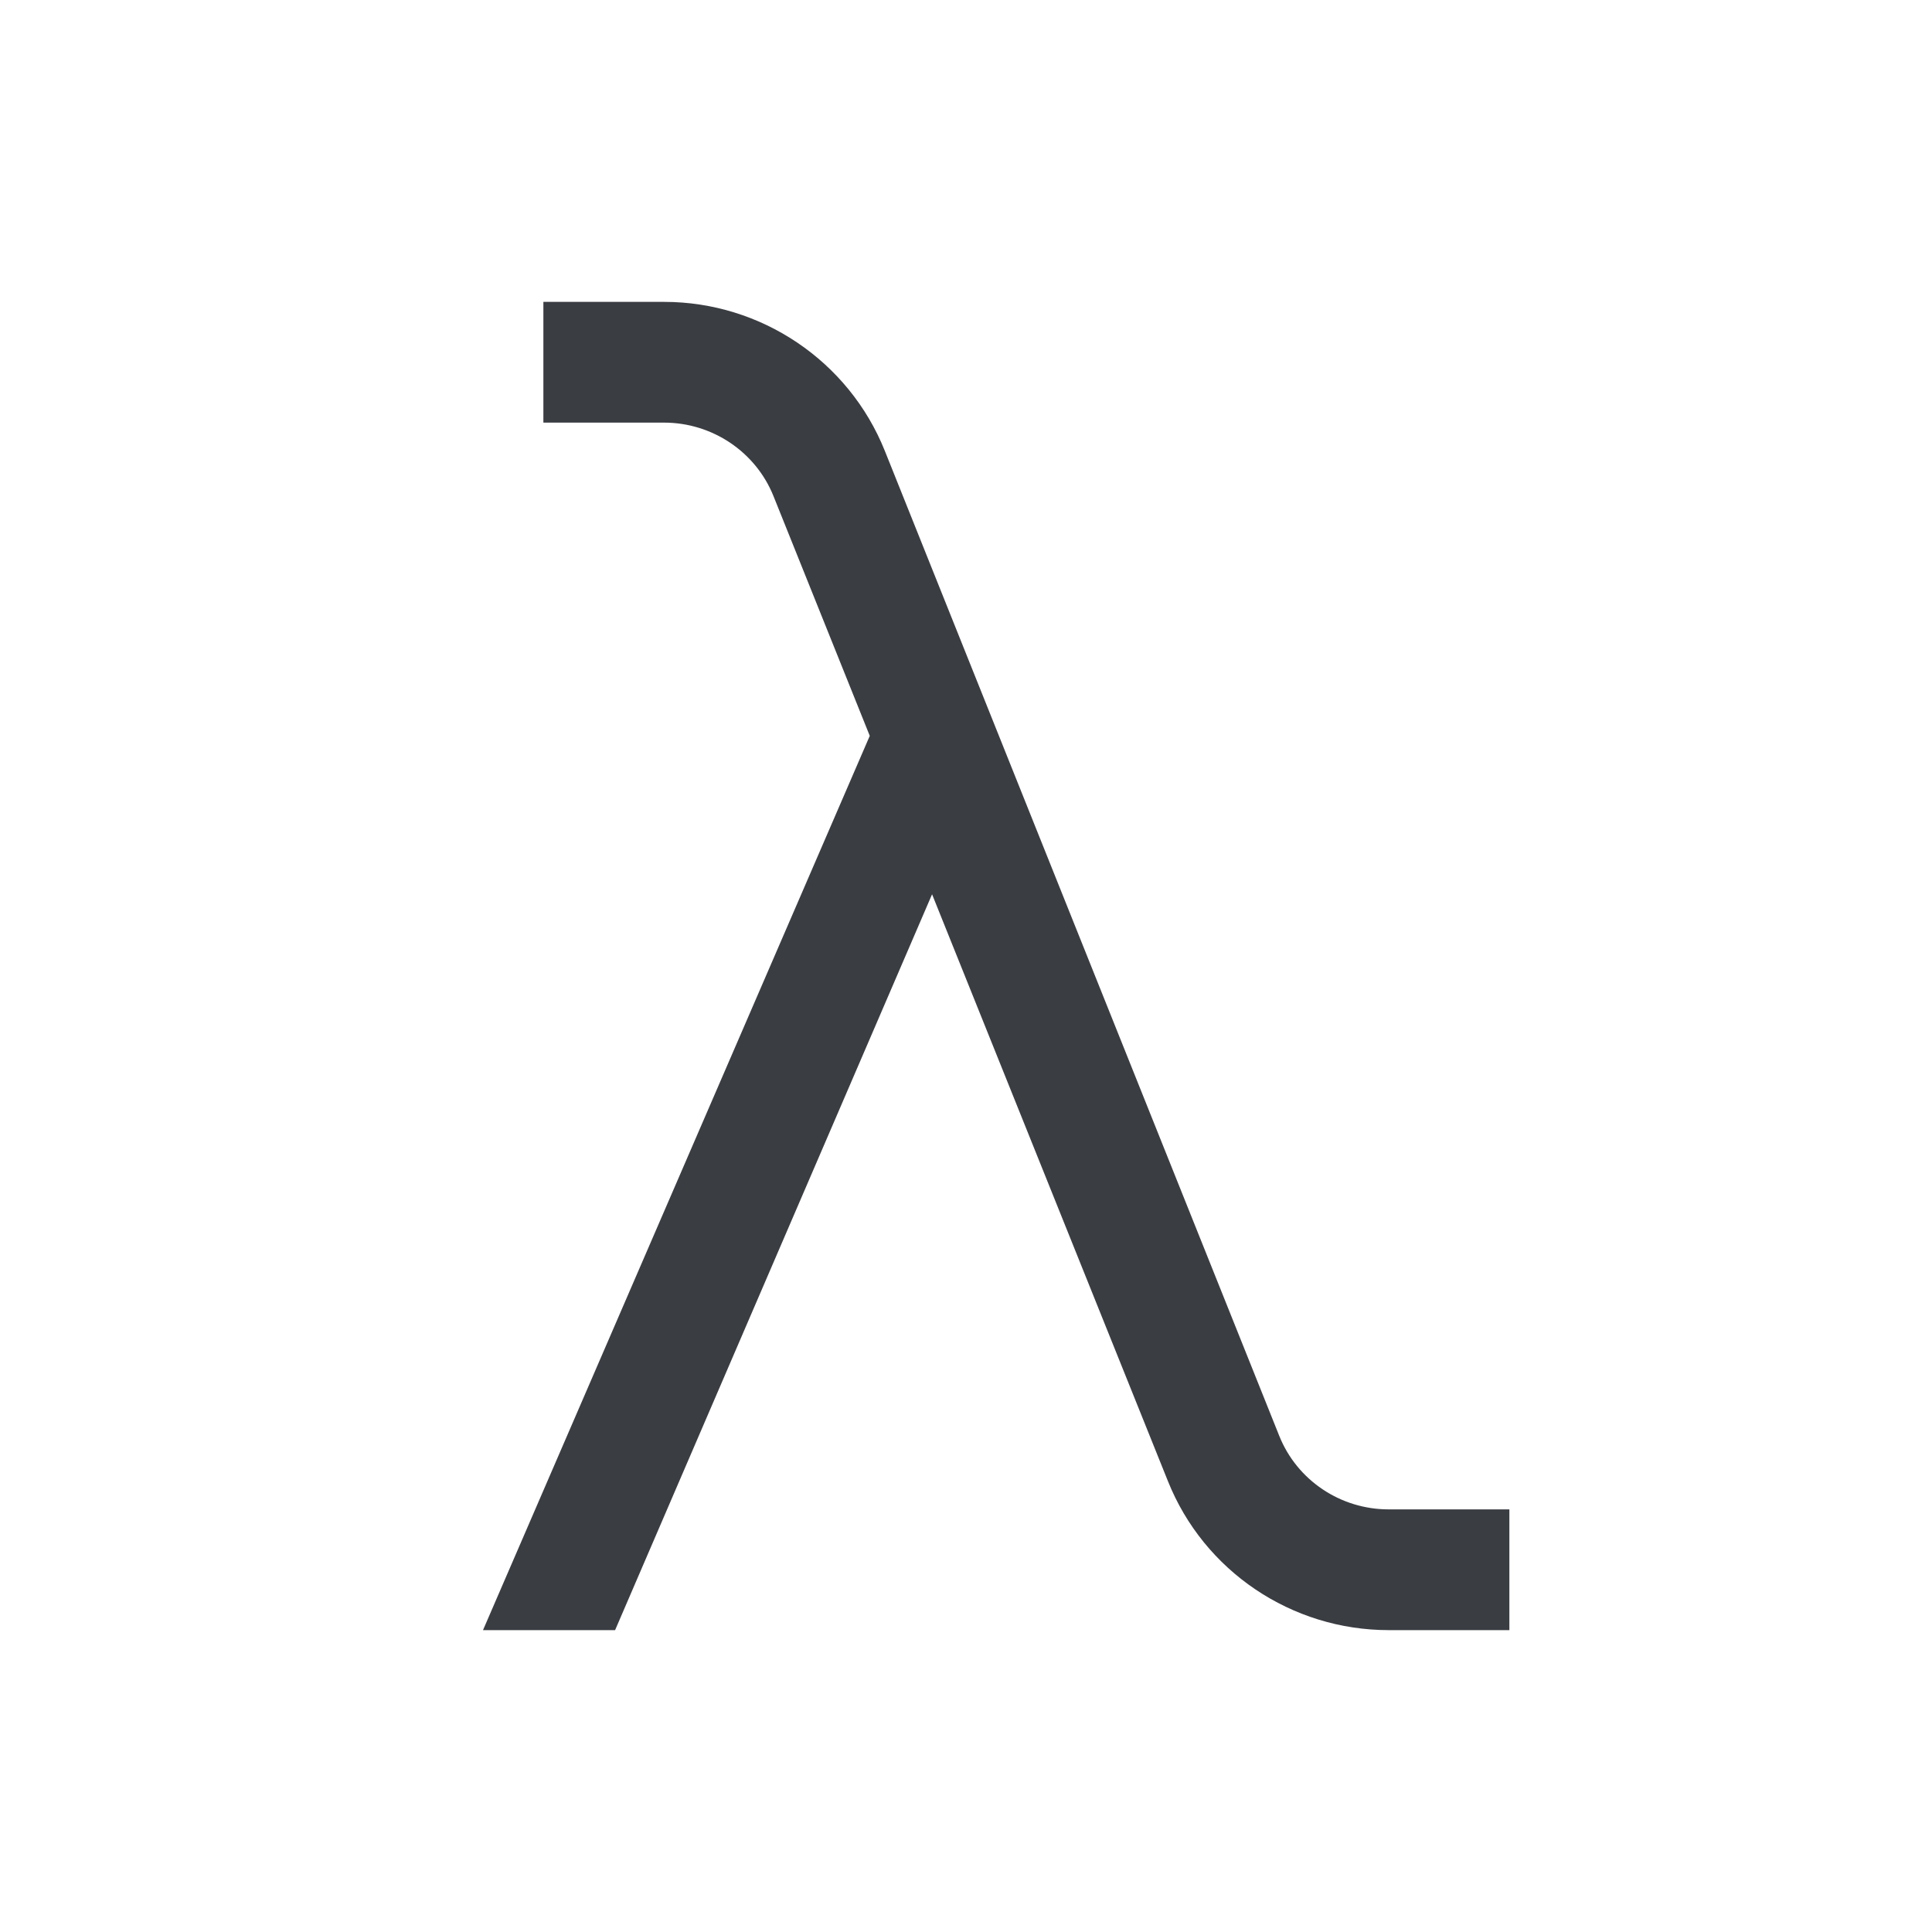
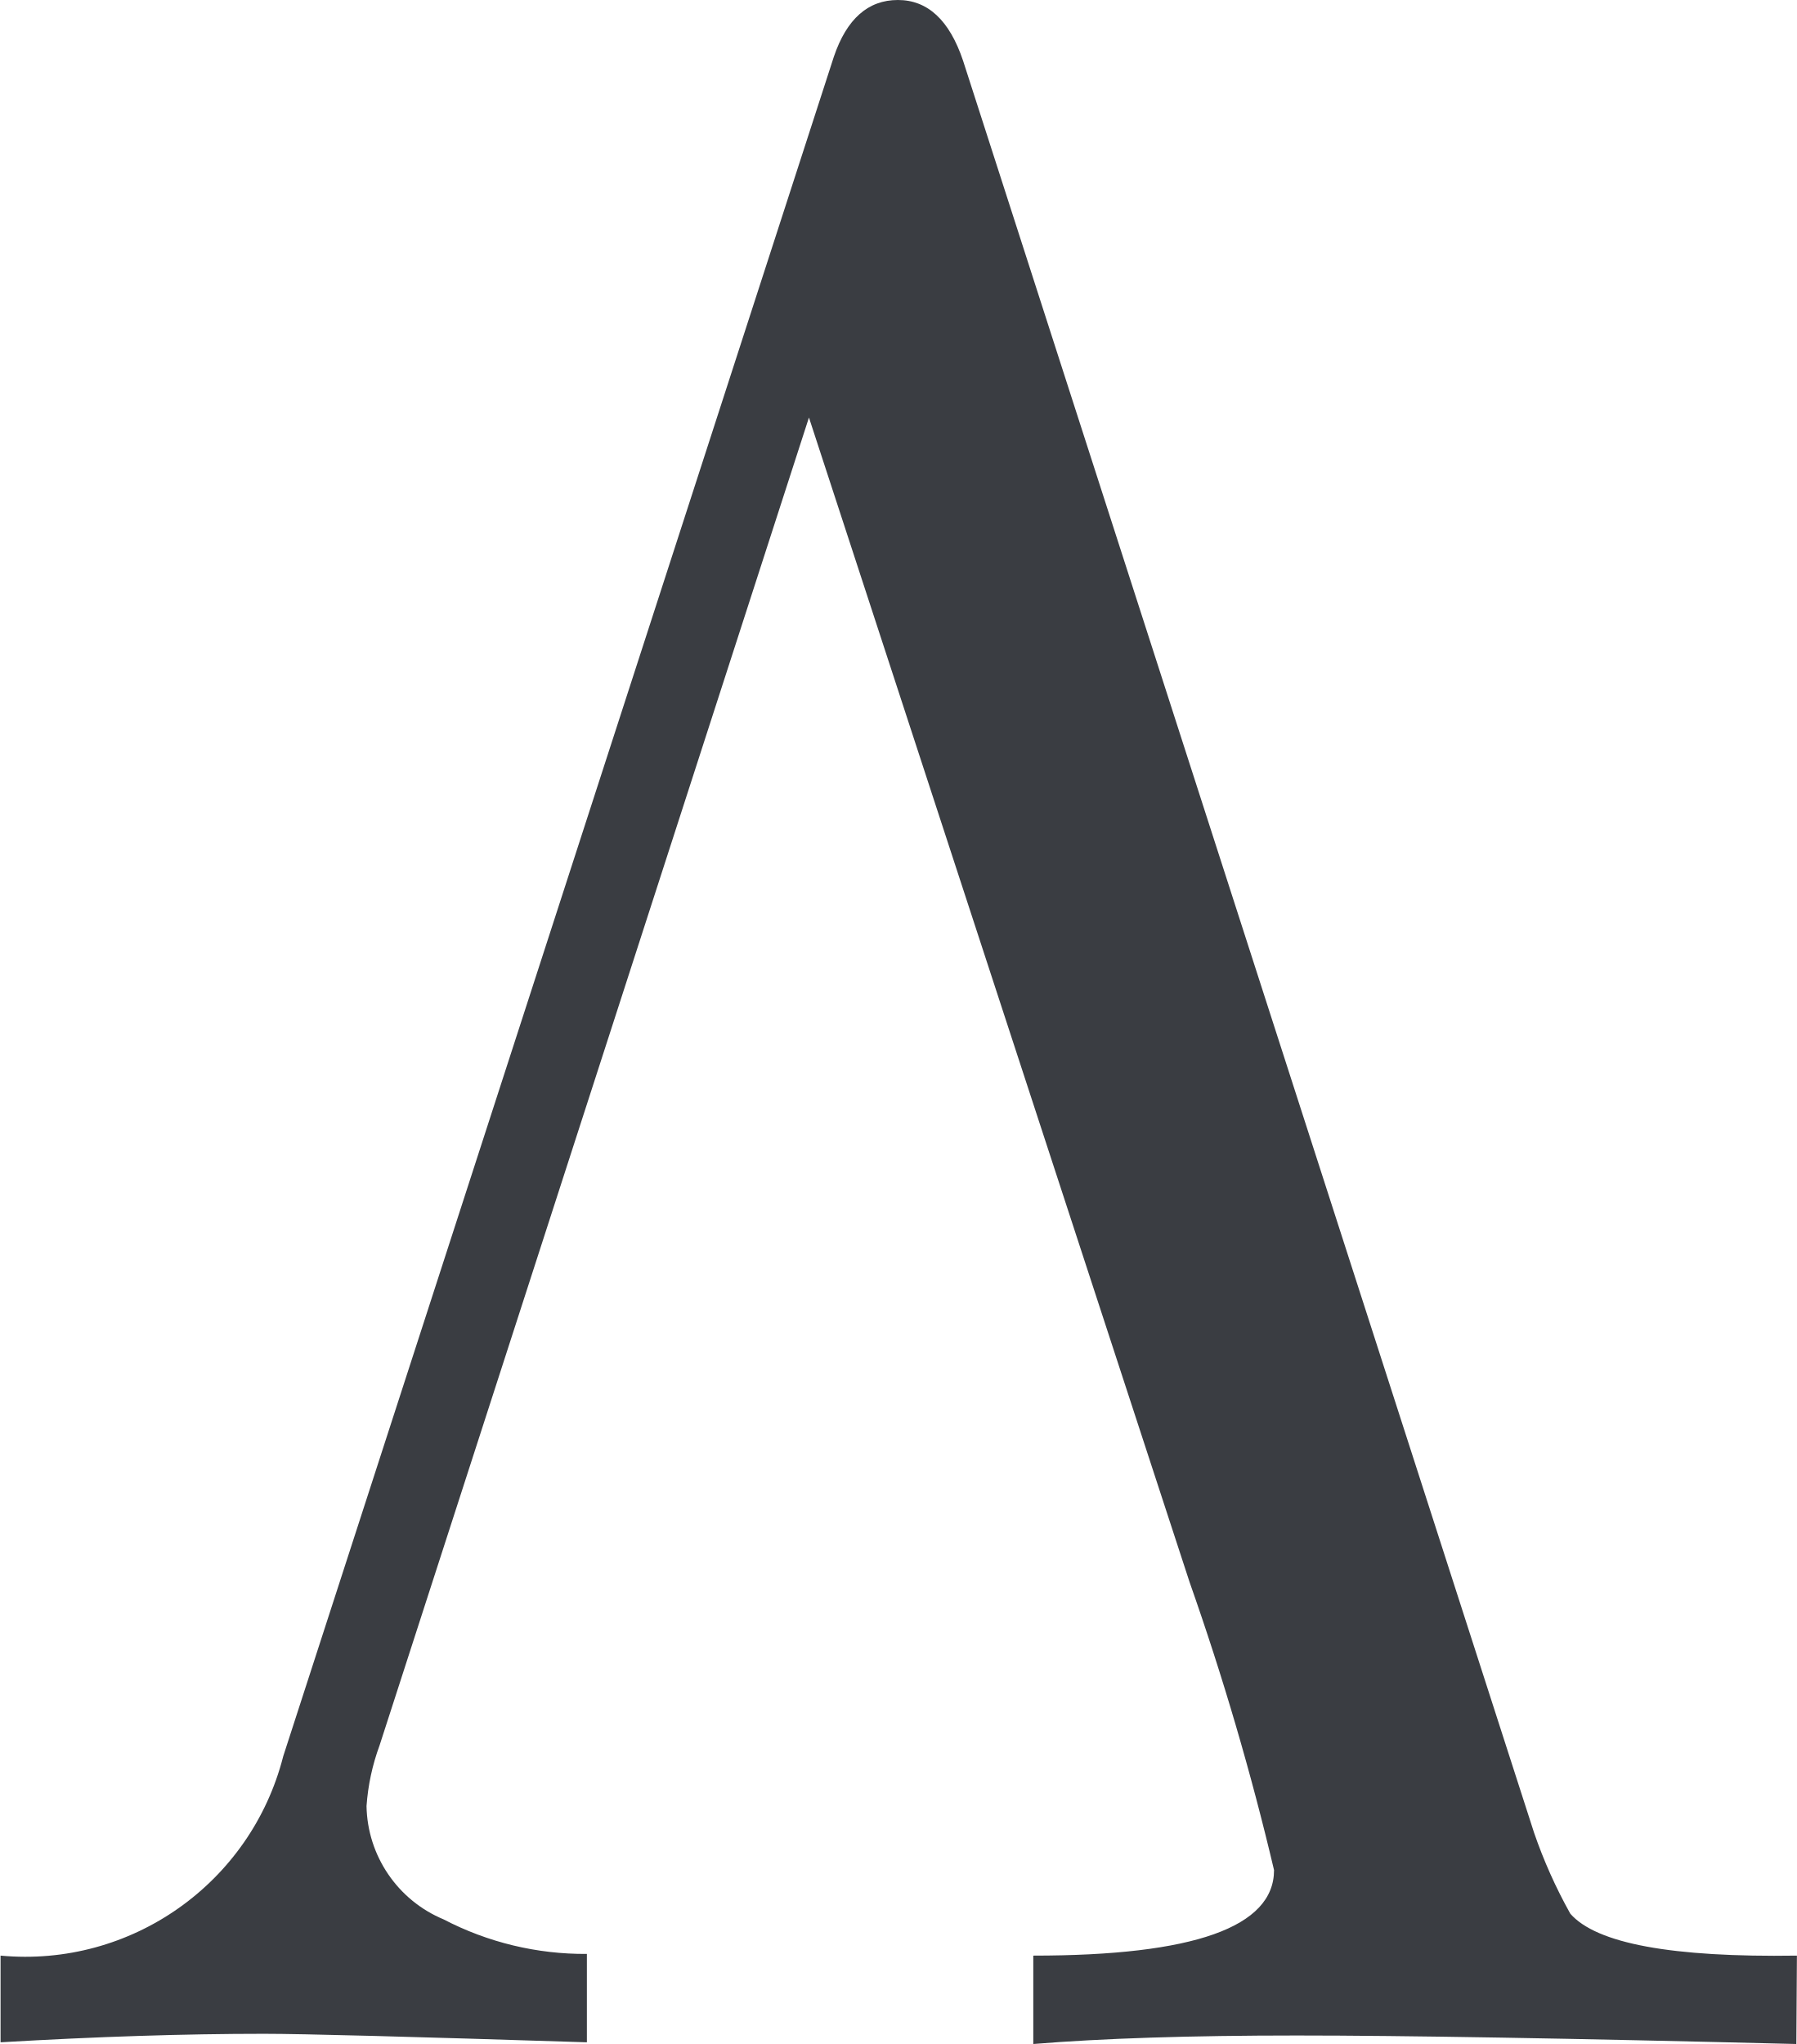
- <svg xmlns="http://www.w3.org/2000/svg" viewBox="0 0 32 32">
-   <path d="M 9 5 L 9 7 L 11 7 C 11.794 7 12.517 7.482 12.812 8.219 L 14.406 12.188 L 8 27 L 10.188 27 L 15.438 14.812 L 19.344 24.531 C 19.94 26.023 21.393 27 23 27 L 25 27 L 25 25 L 23 25 C 22.205 25 21.483 24.52 21.188 23.781 L 14.656 7.469 C 14.059 5.978 12.606 5 11 5 L 9 5 z" fill="#3A3D42" />
+ <svg xmlns="http://www.w3.org/2000/svg" viewBox="0 0 31.71 36.08">
+   <defs>
+     <style>.a{fill:#3a3d42}</style>
+   </defs>
+   <path class="a" d="M31.71 36.08q-6-.15-8.82-.15t-4.65.15v-1.56q4.25 0 4.25-1.51A49.44 49.44 0 0 0 21 27.93L14.28 7.37 6.7 30.81a3.89 3.89 0 0 0-.23 1.07 2.21 2.21 0 0 0 1.36 2 5.39 5.39 0 0 0 2.53.61v1.56q-4.68-.15-5.7-.15-2.1 0-4.65.15v-1.53A4.7 4.7 0 0 0 5 31l9.72-30q.34-1 1.13-1T17 1.07l10.08 31.28a8.76 8.76 0 0 0 .64 1.43q.69.79 4 .74z" />
</svg>
